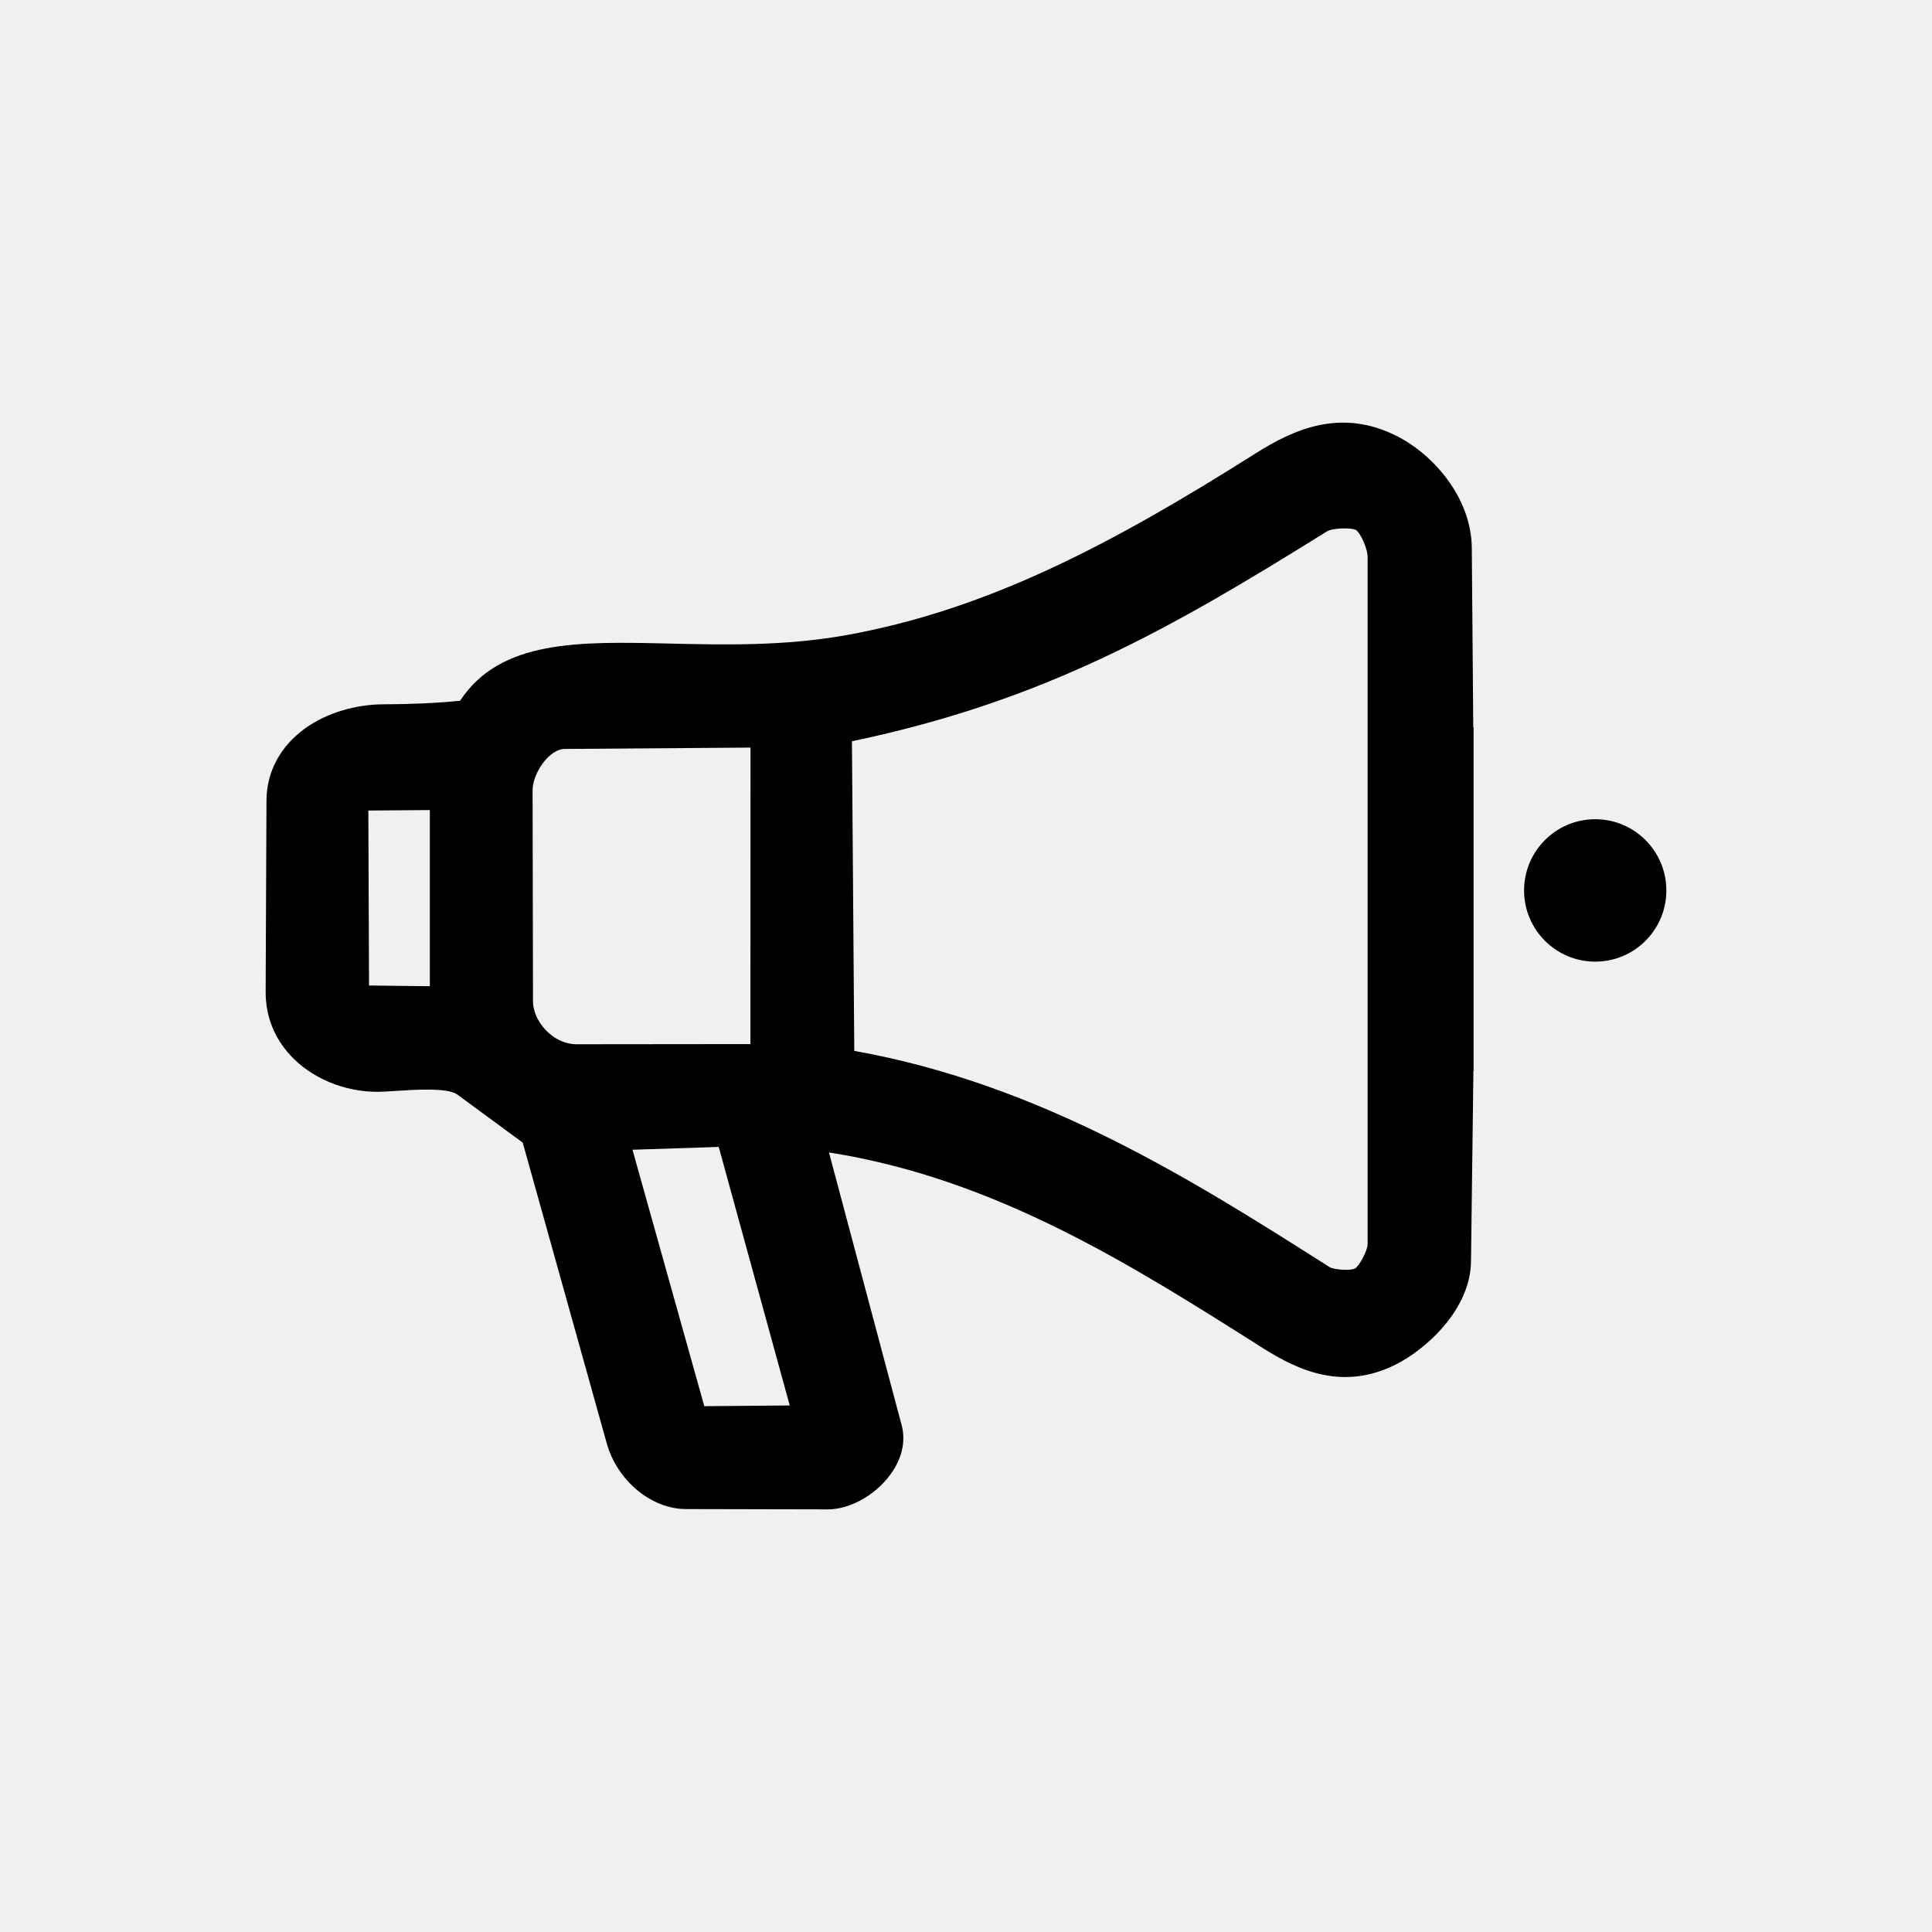
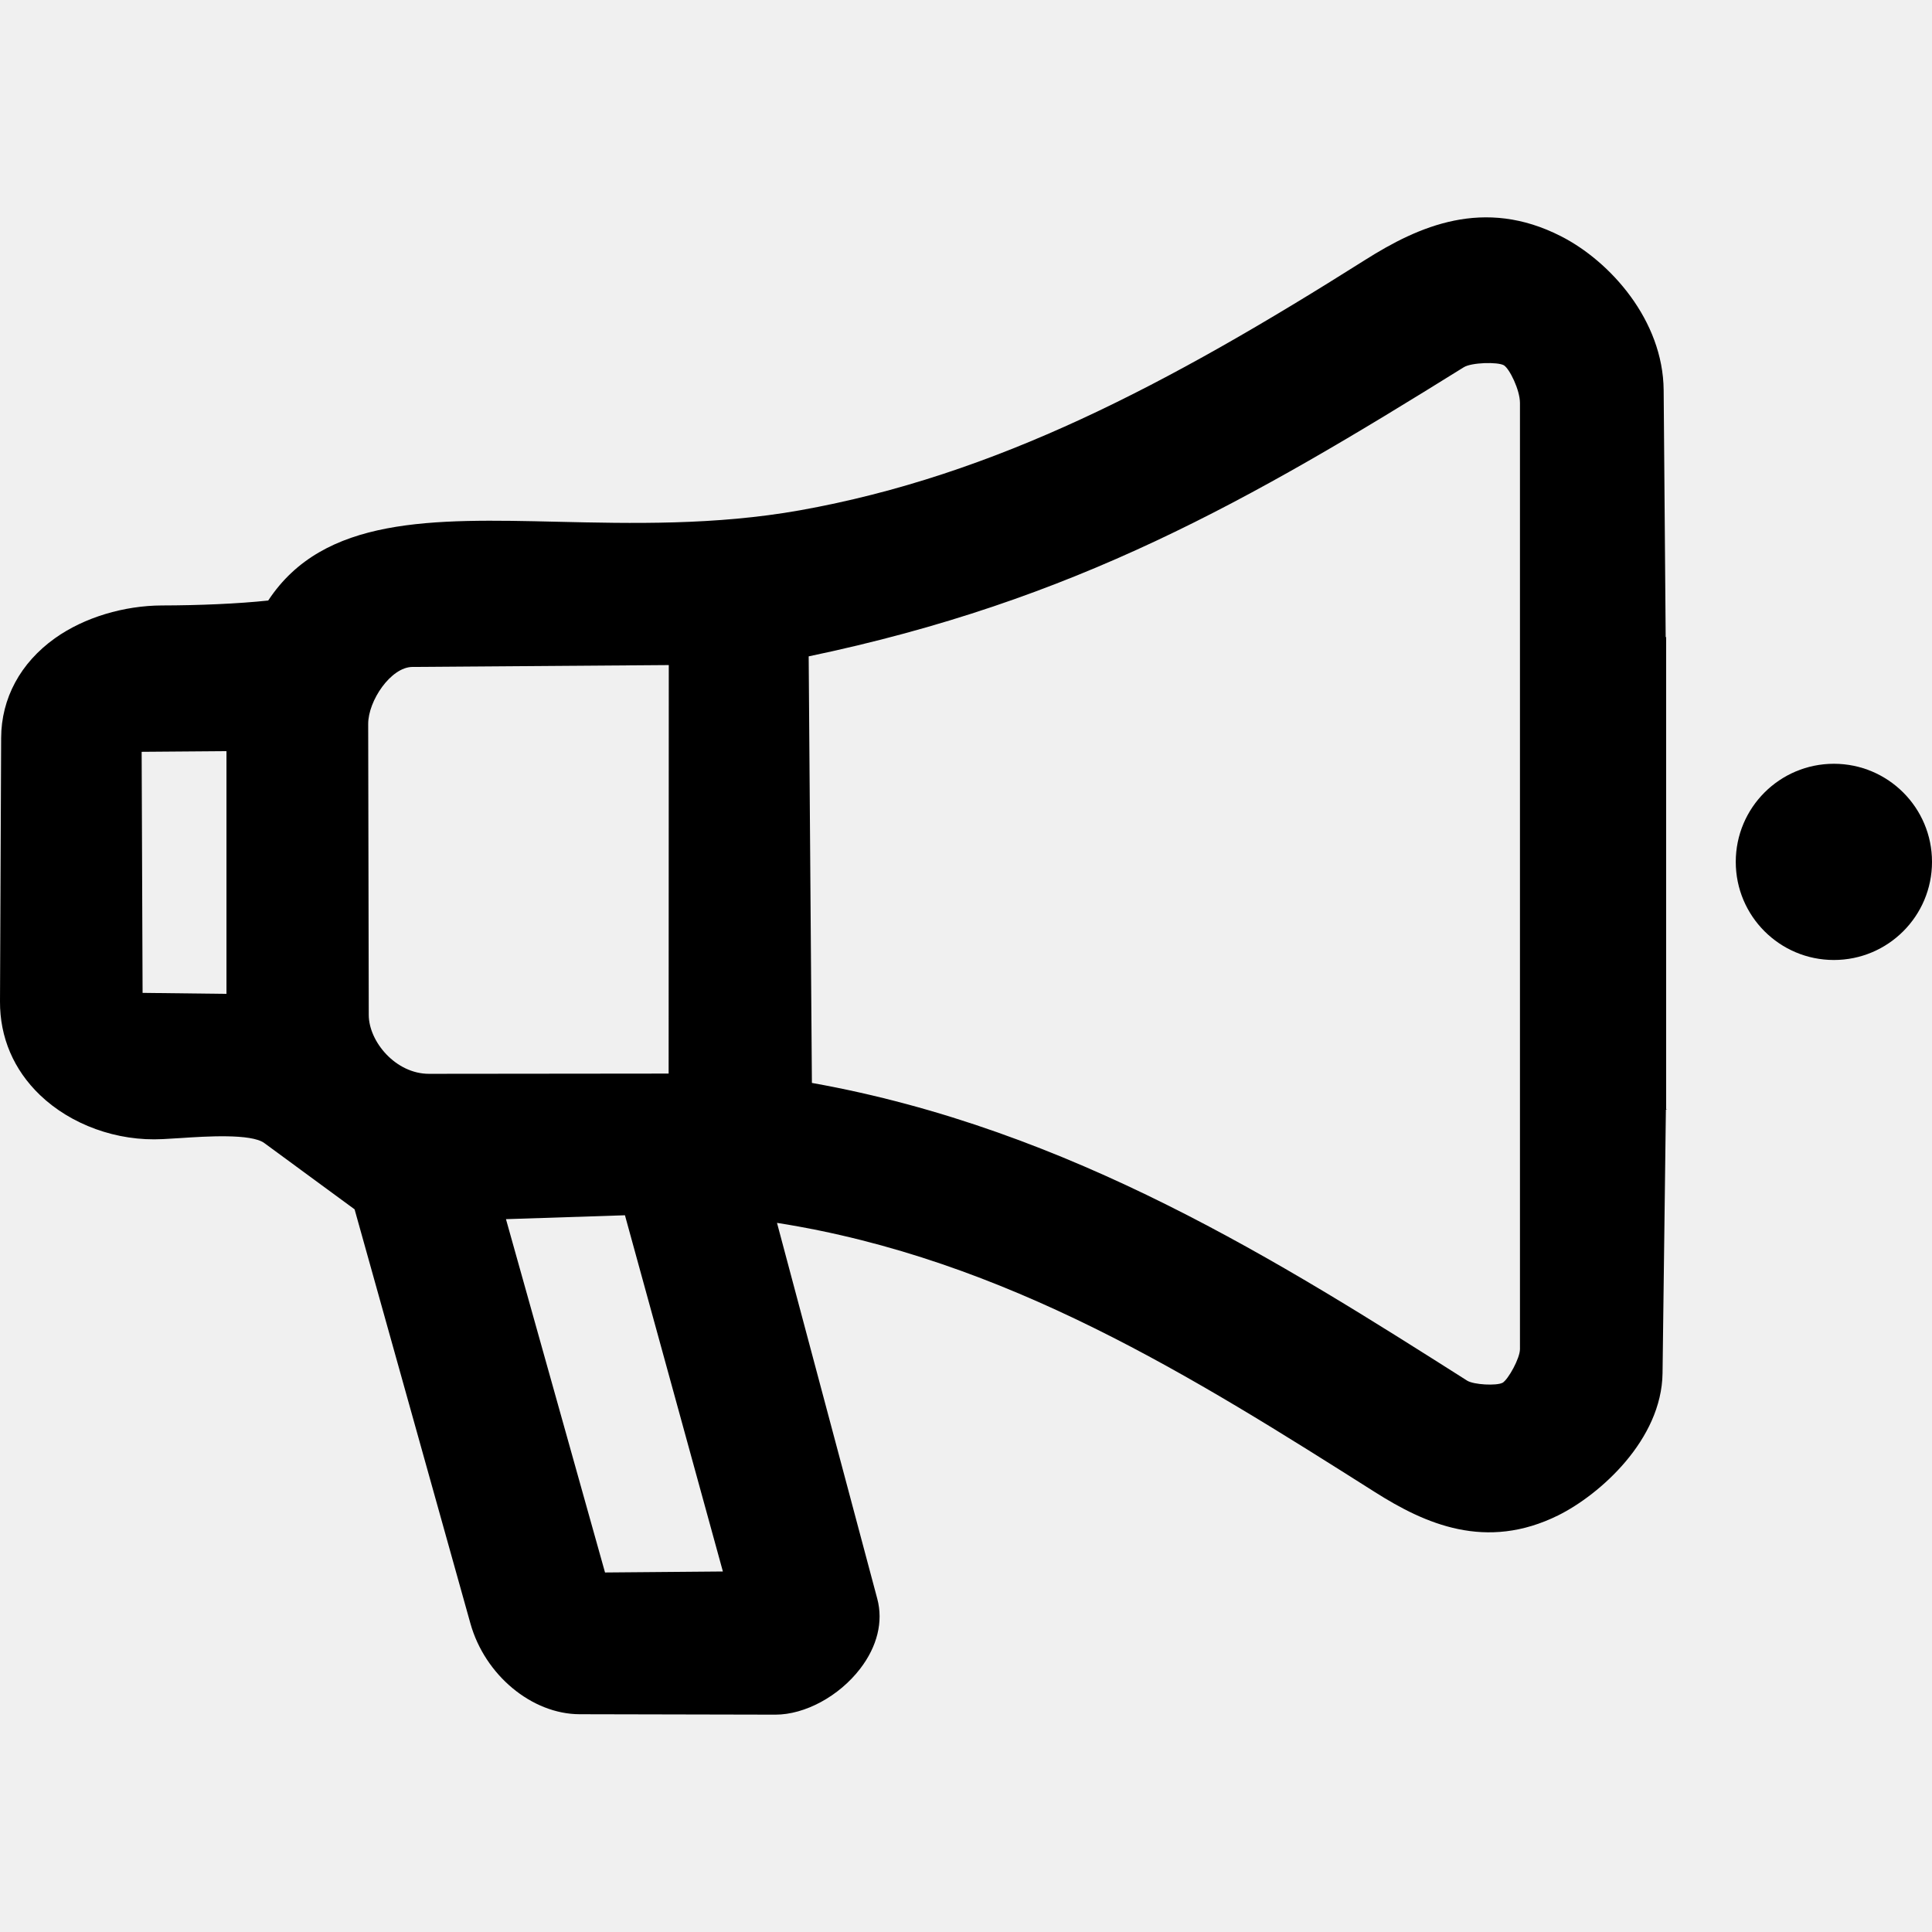
- <svg xmlns="http://www.w3.org/2000/svg" width="800" height="800" viewBox="0 0 800 800" fill="none">
-   <path d="M610.184 443.067V301.171C610.129 301.162 610.093 301.135 610.048 301.126L609.441 226.957C609.27 205.888 593.36 188.207 578.655 180.697C555.452 168.822 535.869 177.636 519.788 187.817C460.387 225.381 408.805 252.556 350.147 263.045C324.654 267.592 299.524 267.003 277.343 266.487C239.743 265.609 207.156 264.848 190.523 290.156C181.482 291.134 169.546 291.624 158.596 291.642C147.302 291.687 135.33 295.183 126.479 301.506C116.127 308.907 110.389 319.541 110.344 331.47L110 410.648C109.955 421.454 114.091 431.164 121.973 438.755C131.258 447.677 145.076 452.768 158.895 452.025C160.478 451.953 162.288 451.835 164.252 451.708C171.645 451.21 185.41 450.304 189.346 453.212L216.449 473.131L251.218 597.581C255.552 613.107 269.66 624.846 284.022 624.873L342.753 625H342.798C351.658 625 361.866 619.475 368.209 611.223C373.368 604.519 375.196 597.047 373.368 590.18L343.26 477.198C412.172 488.05 468.378 523.657 522.793 558.133C537.797 567.653 556.077 575.905 577.868 565.062C590.284 558.866 608.844 542.399 609.107 522.389L610.111 443.194C610.274 443.157 610.401 443.085 610.564 443.04L610.174 443.076L610.184 443.067ZM177.98 408.374L152.804 408.075L152.524 335.628L177.989 335.429V408.365L177.98 408.374ZM238.775 432.405C228.784 432.405 220.712 422.722 220.703 414.697L220.531 327.295C220.513 320.238 227.372 310.175 233.788 310.12L310.772 309.559L310.727 432.333L238.775 432.405ZM291.633 582.273L261.896 476.084L297.614 474.915L327.016 581.974L291.642 582.273H291.633ZM561.045 525.27C559.325 526.185 552.457 525.895 550.394 524.59C550.394 524.59 550.394 524.59 550.394 524.581C494.594 489.137 431.474 449.027 353.739 435.141L352.771 306.941C432.723 290.201 484.866 260.291 549.443 220.046C551.769 218.597 559.624 218.406 561.47 219.457C563.153 220.472 566.303 226.849 566.303 230.798V515.143C566.303 517.887 562.809 524.228 561.063 525.279L561.045 525.27Z" fill="black" />
-   <path d="M660.544 339.224C676.806 339.224 690 352.422 690 368.708C690 384.995 676.815 398.193 660.544 398.193C644.273 398.193 631.088 384.995 631.088 368.708C631.088 352.422 644.273 339.224 660.544 339.224Z" fill="black" />
+ <svg xmlns="http://www.w3.org/2000/svg" width="760" height="760" viewBox="0 0 760 760" fill="none">
+   <g clip-path="url(#clip0_50_852)">
+     <path d="M655.413 436.37V250.644C655.342 250.632 655.294 250.596 655.235 250.584L654.441 153.506C654.215 125.929 633.369 102.786 614.1 92.957C583.696 77.414 558.035 88.95 536.964 102.276C459.128 151.443 391.538 187.012 314.675 200.741C281.271 206.693 248.341 205.922 219.278 205.247C170.008 204.096 127.307 203.101 105.512 236.227C93.666 237.507 78.026 238.147 63.678 238.171C48.879 238.23 33.191 242.807 21.594 251.082C8.028 260.769 0.51 274.688 0.451 290.302L0 393.937C-0.059 408.081 5.36 420.791 15.689 430.726C27.855 442.405 45.962 449.068 64.069 448.095C66.144 448.001 68.516 447.847 71.089 447.681C80.777 447.028 98.813 445.843 103.971 449.649L139.486 475.72L185.044 638.612C190.724 658.933 209.21 674.298 228.029 674.334L304.987 674.5H305.046C316.655 674.5 330.031 667.268 338.343 656.467C345.102 647.693 347.498 637.912 345.102 628.925L305.651 481.044C395.949 495.247 469.599 541.854 540.901 586.978C560.561 599.439 584.514 610.24 613.068 596.048C629.337 587.938 653.658 566.384 654.002 540.194L655.318 436.536C655.531 436.488 655.697 436.394 655.911 436.334L655.401 436.382L655.413 436.37ZM89.077 390.961L56.089 390.57L55.721 295.744L89.089 295.483V390.949L89.077 390.961ZM168.739 422.415C155.648 422.415 145.071 409.741 145.059 399.236L144.833 284.837C144.81 275.601 153.798 262.429 162.205 262.357L263.081 261.622L263.022 422.32L168.739 422.415ZM238.001 618.575L199.036 479.585L245.839 478.056L284.366 618.183L238.013 618.575H238.001ZM591.024 543.964C588.771 545.162 579.771 544.782 577.067 543.075C577.067 543.075 577.067 543.075 577.067 543.063C503.951 496.67 421.242 444.171 319.382 425.996L318.114 258.196C422.879 236.286 491.204 197.137 575.822 144.46C578.87 142.563 589.163 142.314 591.582 143.69C593.787 145.017 597.914 153.364 597.914 158.533V530.709C597.914 534.301 593.337 542.601 591.048 543.976L591.024 543.964Z" fill="black" />
+     <path d="M721.402 300.451C742.711 300.451 760 317.726 760 339.043C760 360.36 742.723 377.635 721.402 377.635C700.082 377.635 682.805 360.36 682.805 339.043C682.805 317.726 700.082 300.451 721.402 300.451Z" fill="black" />
+   </g>
+   <defs>
+     <clipPath id="clip0_50_852">
+       <rect width="760" height="760" fill="white" />
+     </clipPath>
+   </defs>
</svg>
